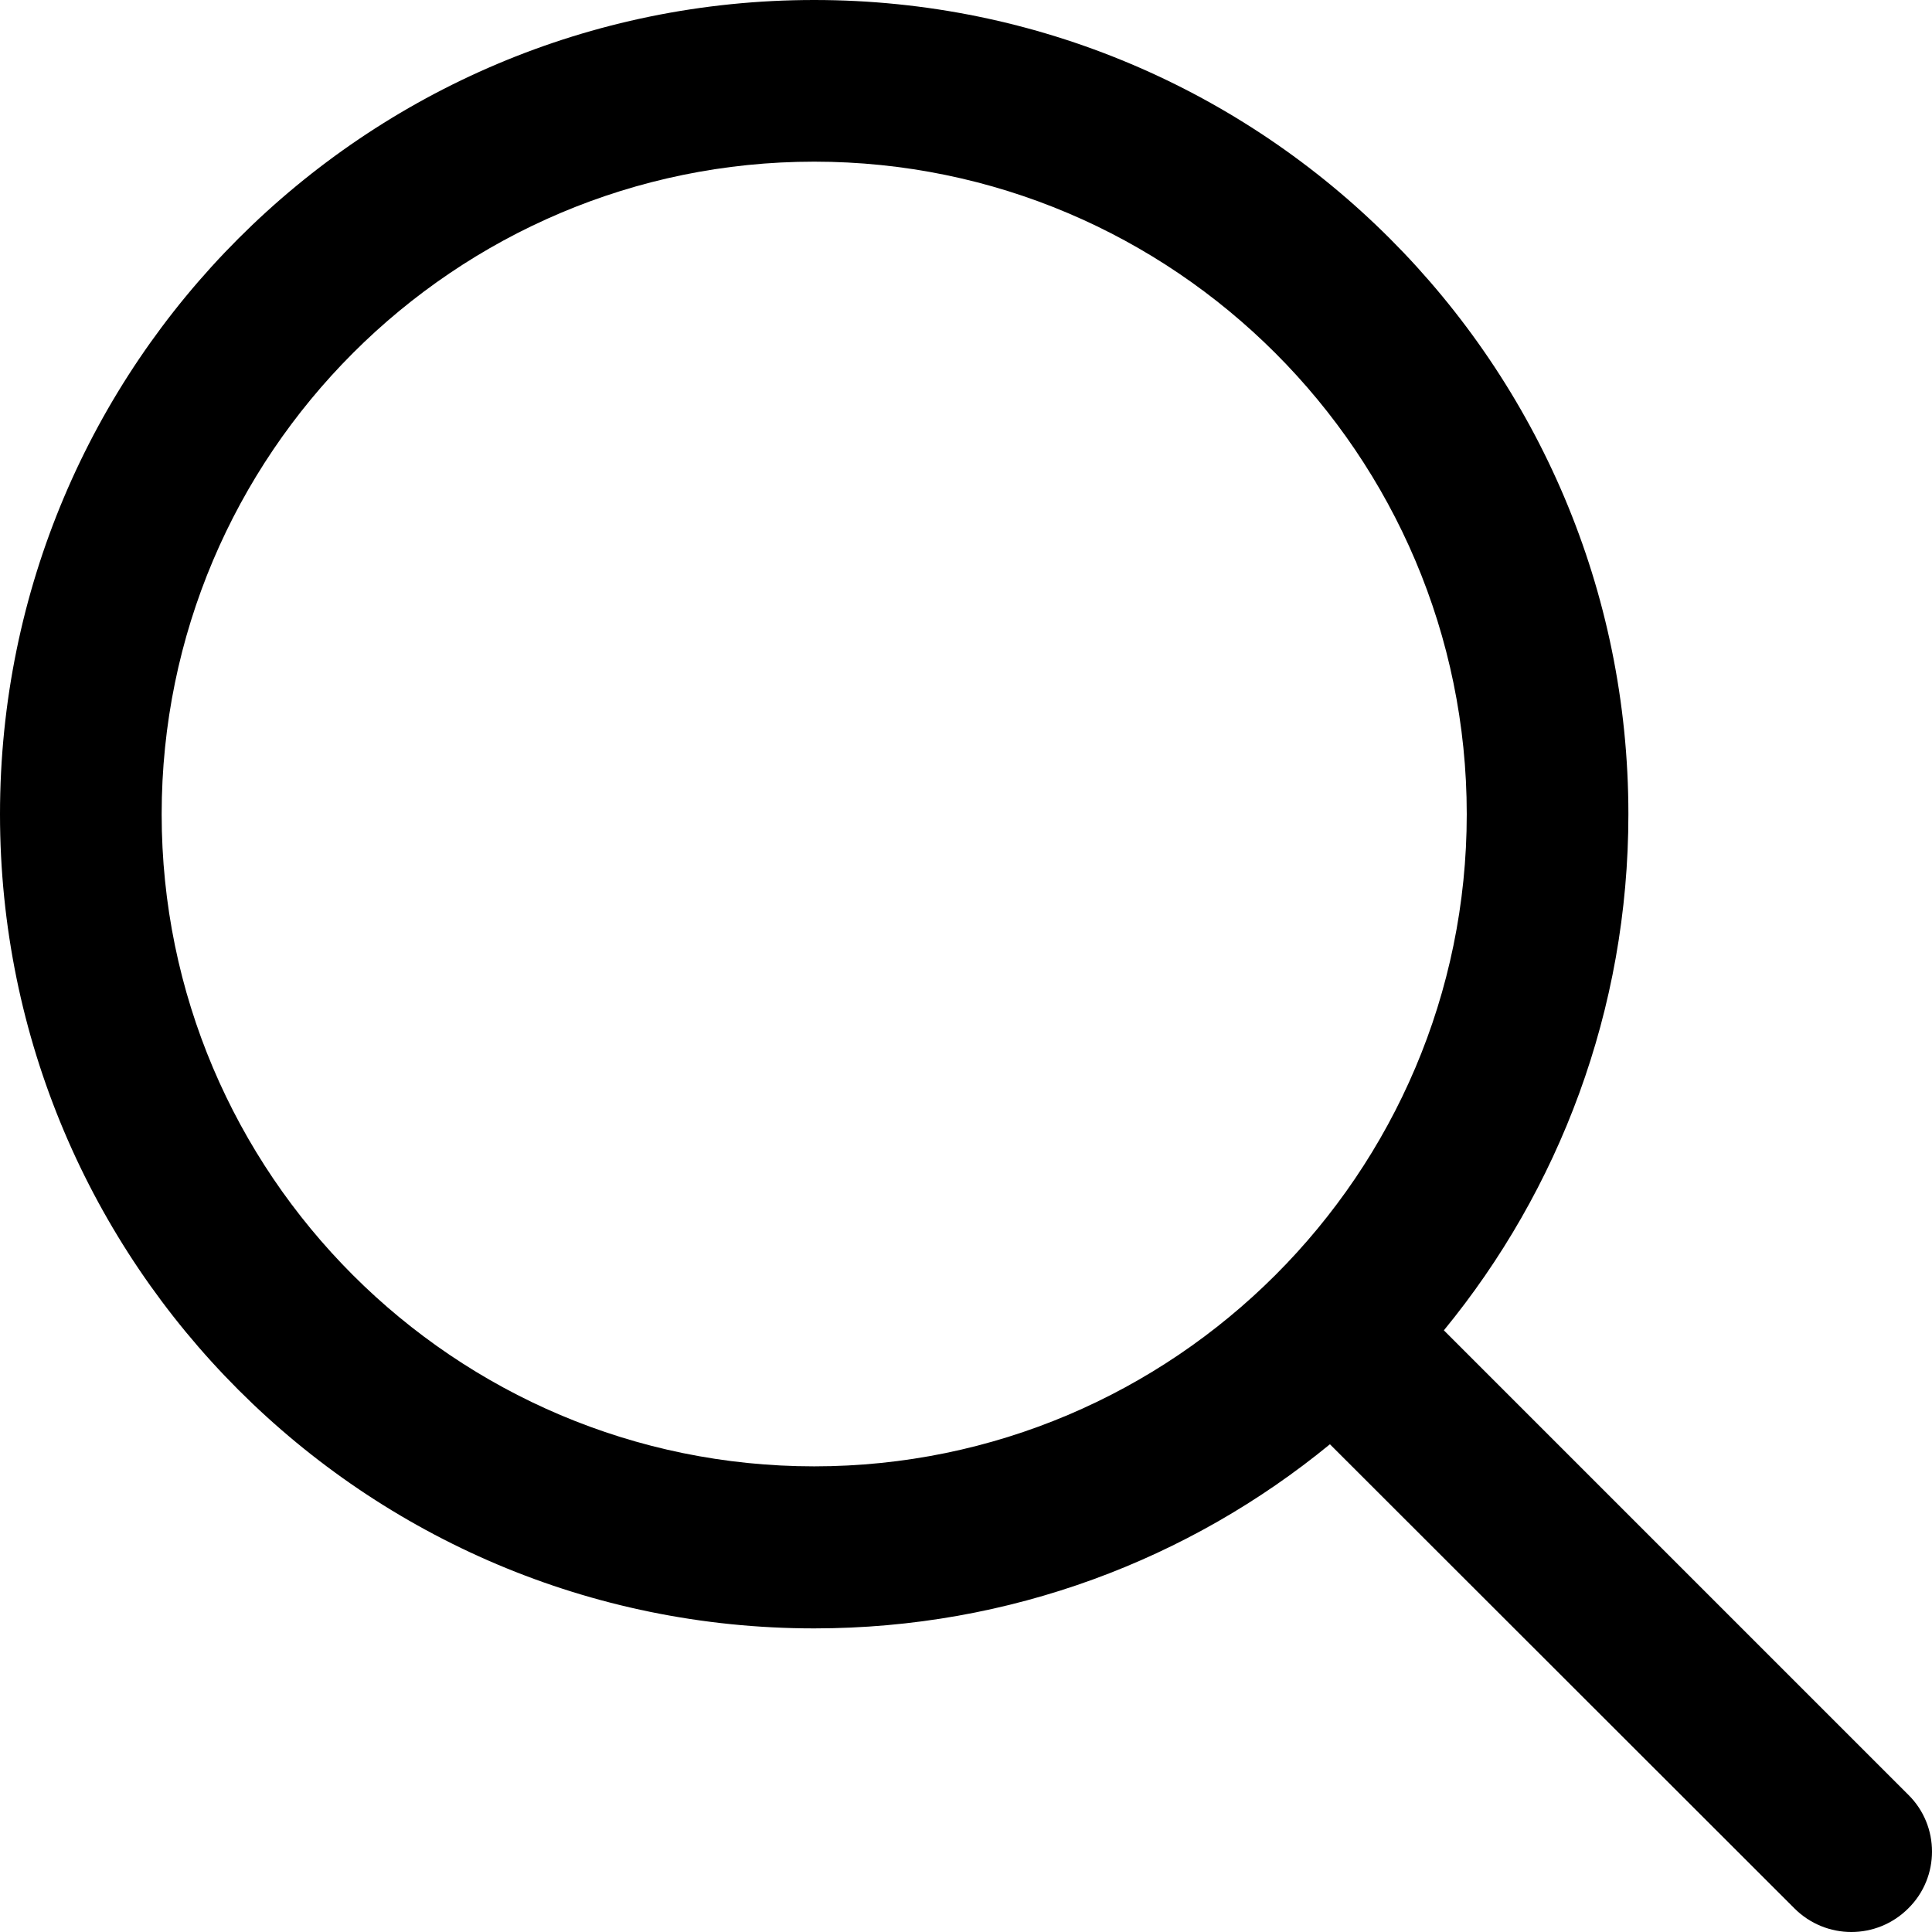
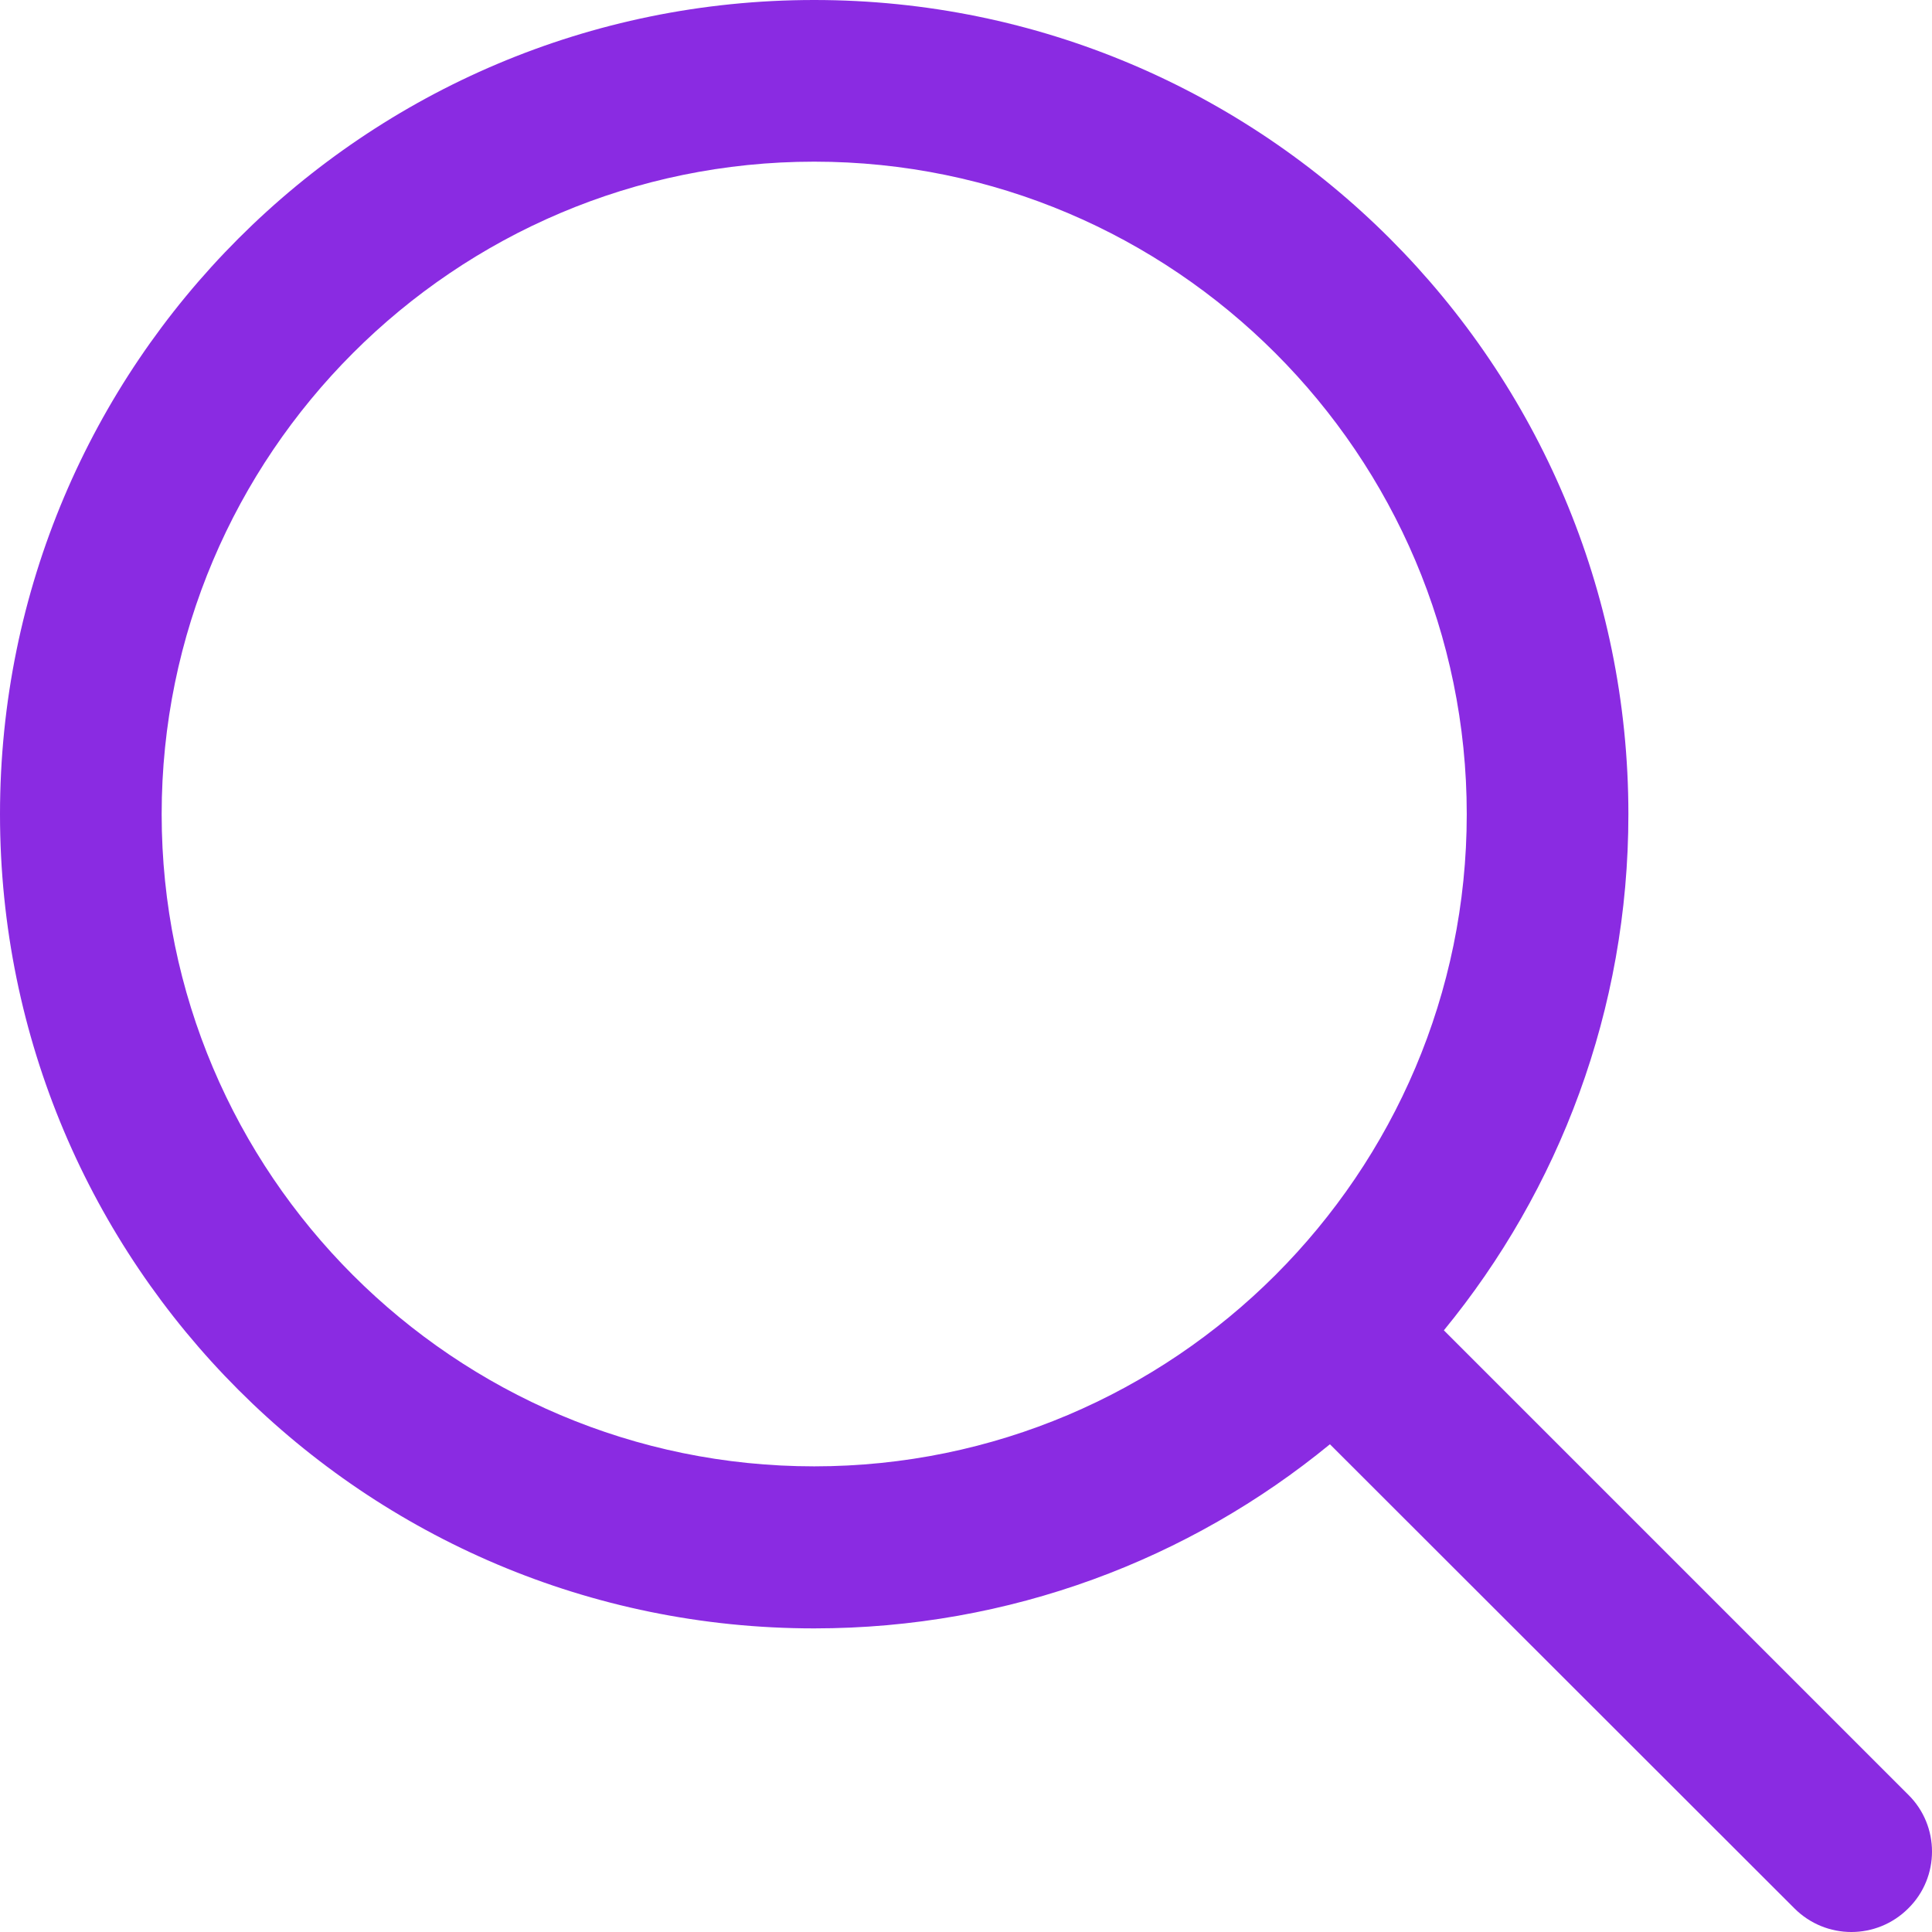
<svg xmlns="http://www.w3.org/2000/svg" viewBox="0 0 522.667 522.667" height="522.667" width="522.667" xml:space="preserve" id="svg2" version="1.1">
  <defs id="defs6" />
  <g transform="matrix(1.333333,0,0,-1.333333,0,522.6667)" id="g10">
    <g transform="scale(0.1)" id="g12">
-       <path id="path14" style="fill:#000000;fill-opacity:1;fill-rule:nonzero;stroke:none" d="m 3871.99,278.398 -942.38,942.382 c 233.59,284.81 374.37,649.61 374.37,1047.23 C 3303.98,3180 2563.98,3920 1651.99,3920 739.219,3920 0,3180 0,2268.01 0,1356.02 739.219,616.02 1651.99,616.02 c 397.62,0 761.6,140 1046.41,373.589 L 3640.78,48.012 c 64.02,-64.031 167.23,-64.031 231.21,0 64.03,63.199 64.03,167.187 0,230.386 z m -2220,666.403 c -730.388,0 -1323.978,593.599 -1323.978,1323.209 0,729.61 593.59,1323.98 1323.978,1323.98 729.61,0 1324.03,-594.37 1324.03,-1323.98 0,-729.61 -594.42,-1323.209 -1324.03,-1323.209 z" />
+       <path id="path14" style="fill:blueviolet;fill-opacity:1;fill-rule:nonzero;stroke:none" d="m 3871.99,278.398 -942.38,942.382 c 233.59,284.81 374.37,649.61 374.37,1047.23 C 3303.98,3180 2563.98,3920 1651.99,3920 739.219,3920 0,3180 0,2268.01 0,1356.02 739.219,616.02 1651.99,616.02 c 397.62,0 761.6,140 1046.41,373.589 L 3640.78,48.012 c 64.02,-64.031 167.23,-64.031 231.21,0 64.03,63.199 64.03,167.187 0,230.386 z m -2220,666.403 c -730.388,0 -1323.978,593.599 -1323.978,1323.209 0,729.61 593.59,1323.98 1323.978,1323.98 729.61,0 1324.03,-594.37 1324.03,-1323.98 0,-729.61 -594.42,-1323.209 -1324.03,-1323.209 z" />
    </g>
  </g>
</svg>
